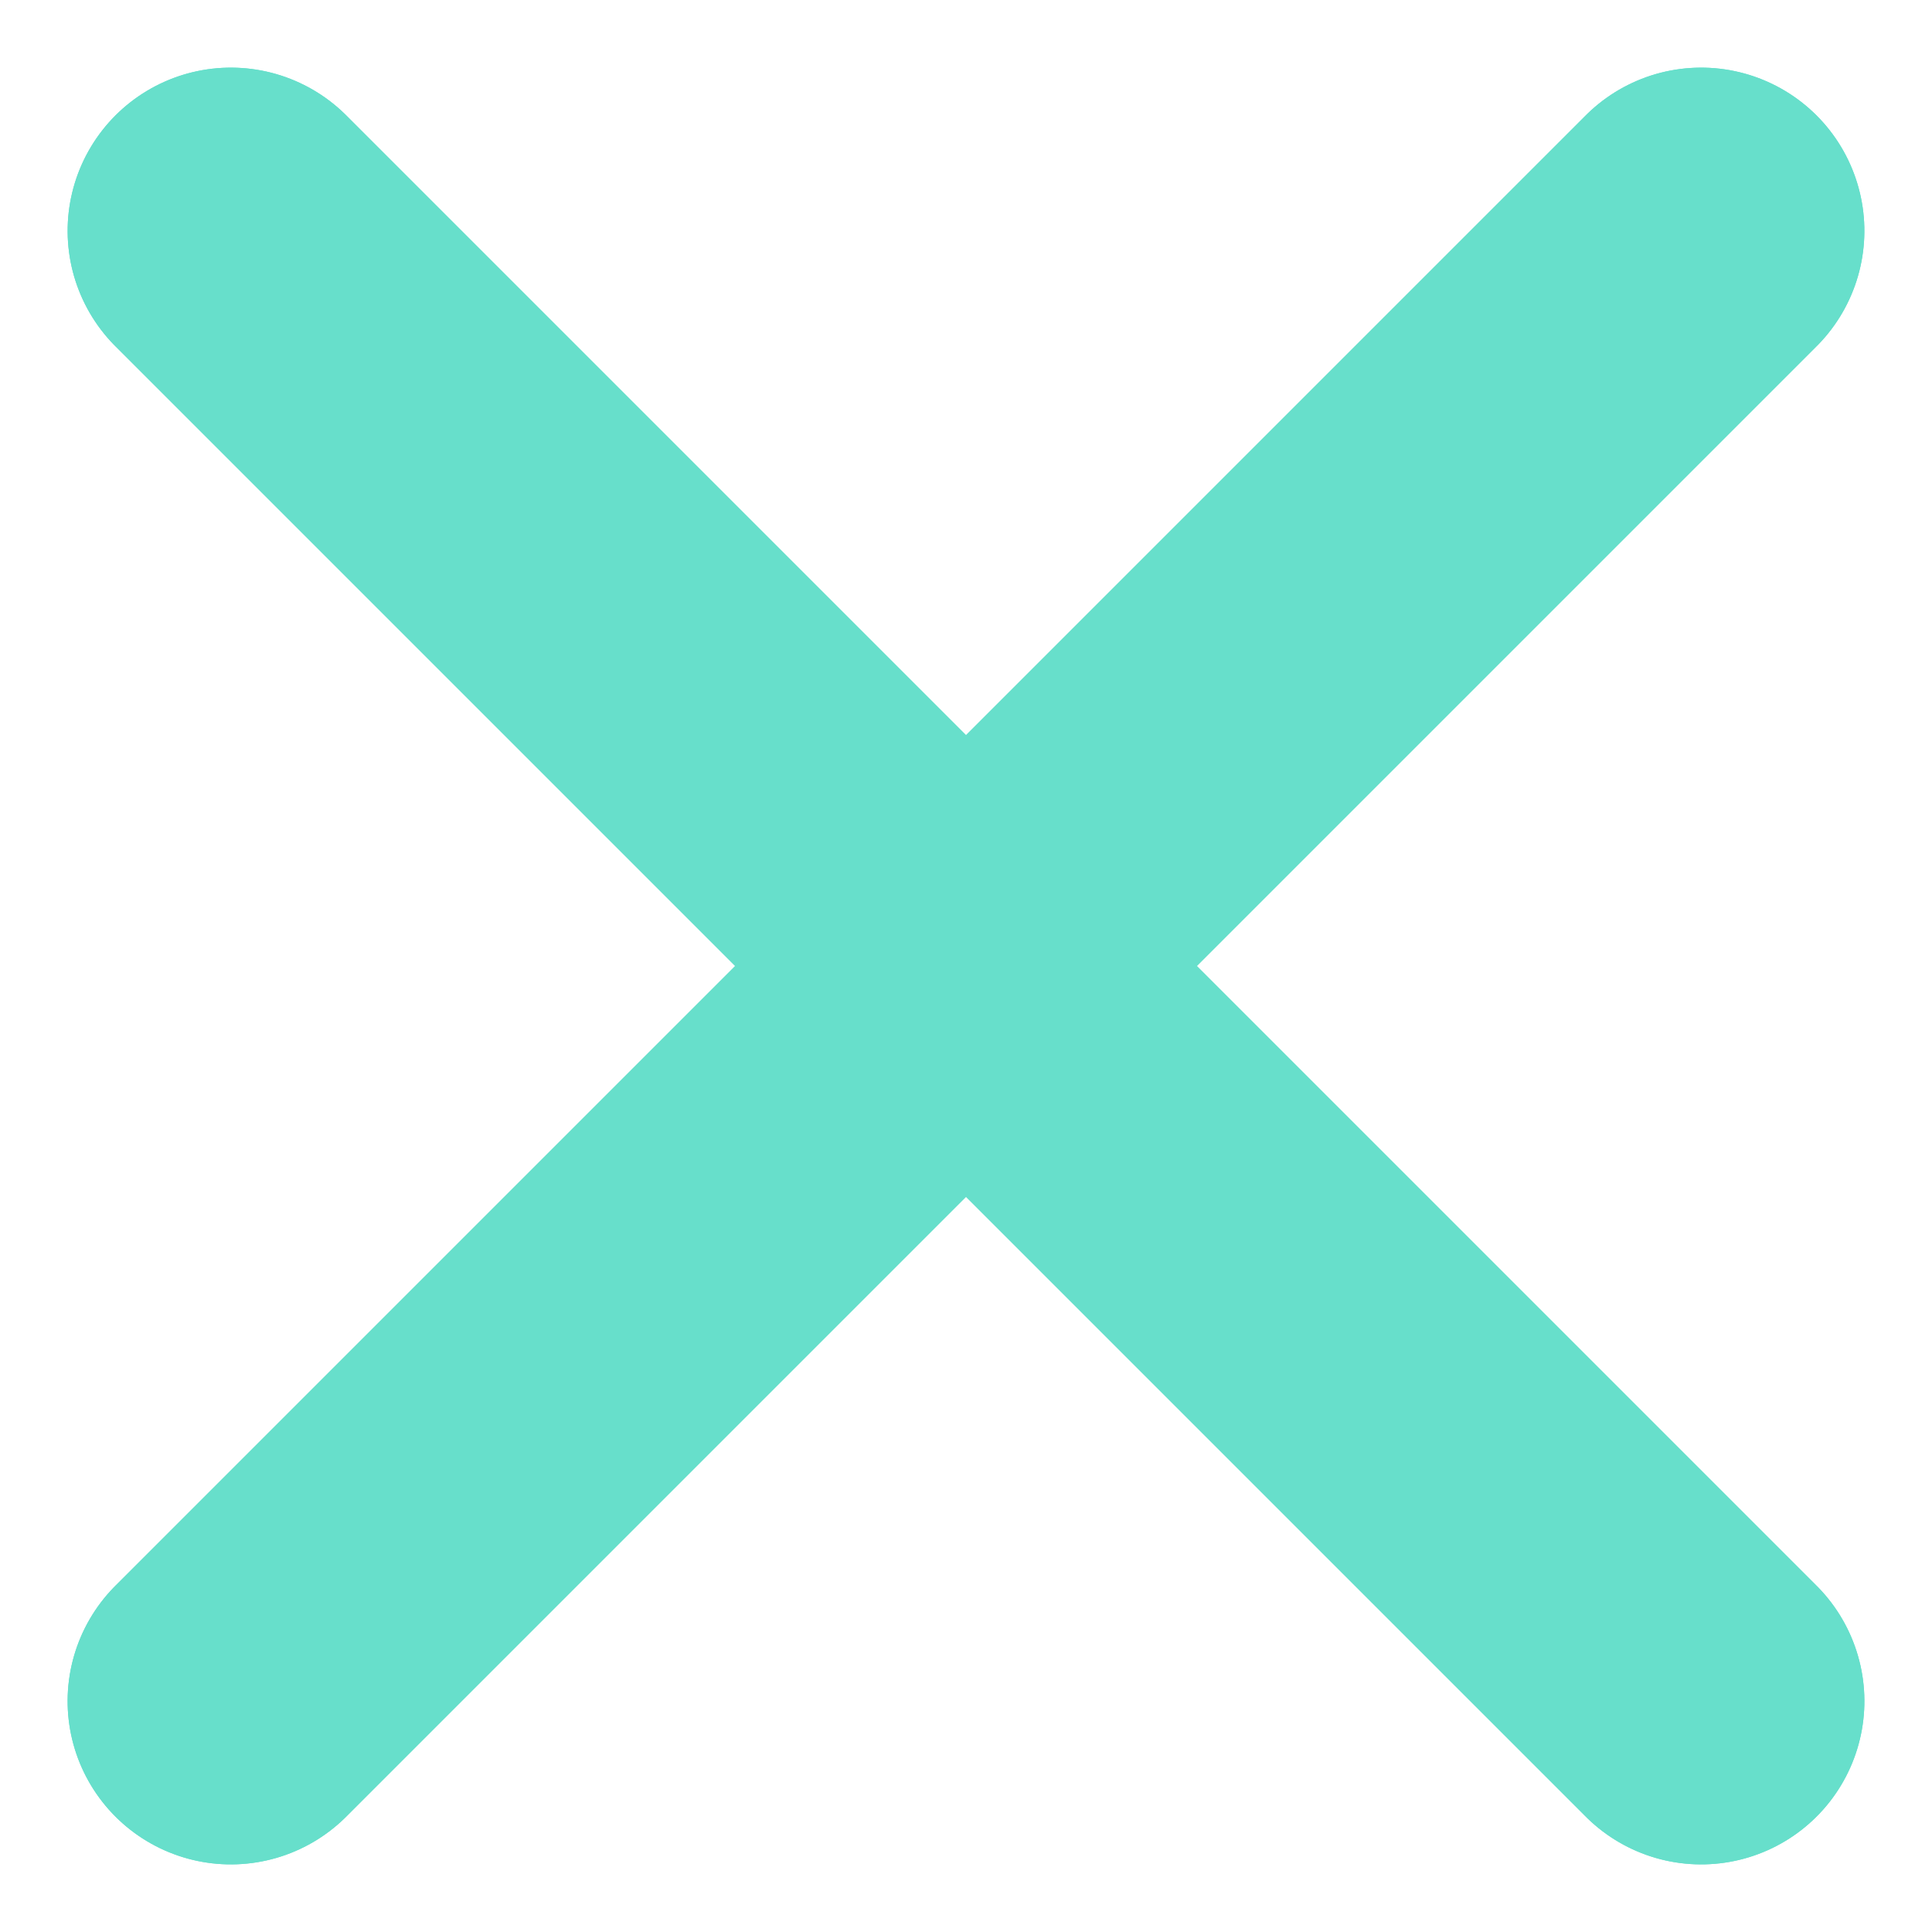
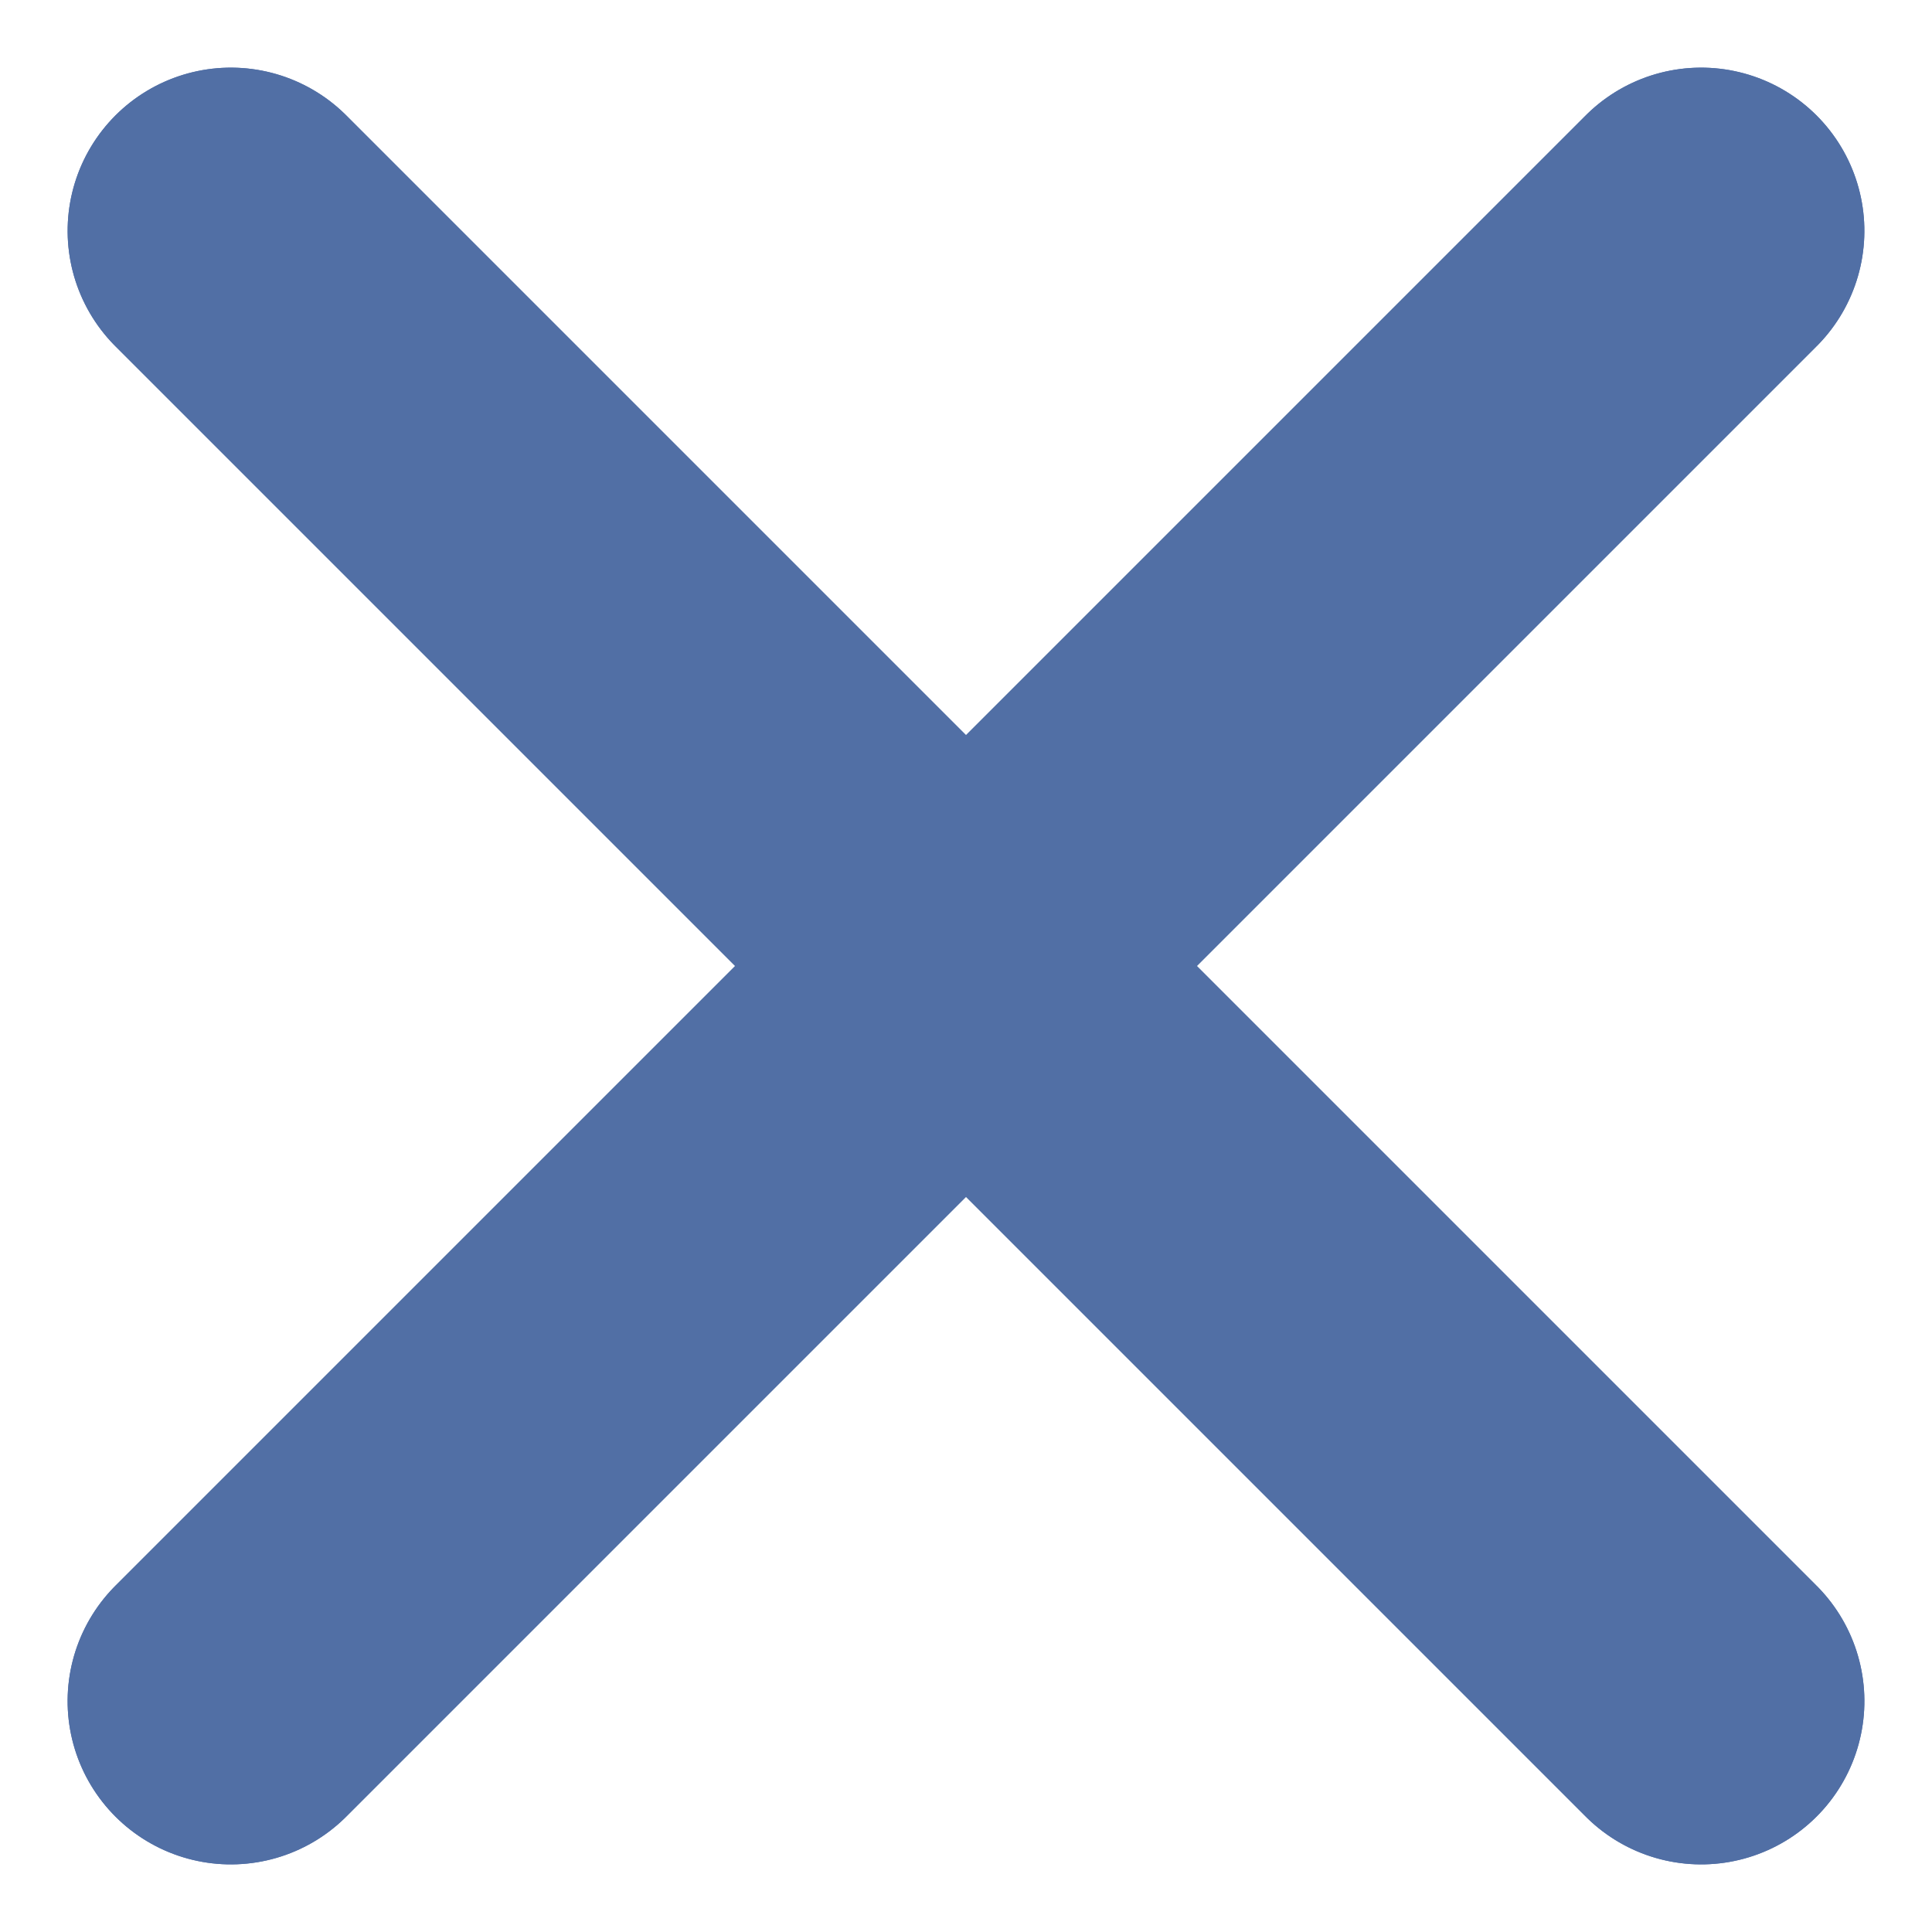
<svg xmlns="http://www.w3.org/2000/svg" width="35.507" height="35.507" viewBox="0 0 35.507 35.507">
  <defs>
    <style>
      .cls-1 {
        fill: none;
-         stroke: #67dfcb;
+         stroke: #516FA5;
        stroke-linecap: round;
        stroke-width: 6px;
      }
    </style>
  </defs>
  <g id="Group_530" data-name="Group 530" transform="translate(-829.143 -475.12)">
    <g id="Group_440" data-name="Group 440" transform="translate(833.386 479.363)">
      <g id="Group_372" data-name="Group 372" transform="translate(0 0) rotate(45)">
        <path id="Path_490" data-name="Path 490" class="cls-1" d="M38.214,0H0" transform="translate(0 0)" />
      </g>
      <g id="Group_468" data-name="Group 468" transform="translate(0 0) rotate(45)">
        <path id="Path_490-2" data-name="Path 490" class="cls-1" d="M38.214,0H0" transform="translate(0 0)" />
      </g>
    </g>
    <g id="Group_469" data-name="Group 469" transform="translate(860.407 479.363) rotate(90)">
      <g id="Group_372-2" data-name="Group 372" transform="translate(0 0) rotate(45)">
        <path id="Path_490-3" data-name="Path 490" class="cls-1" d="M38.214,0H0" transform="translate(0 0)" />
      </g>
      <g id="Group_468-2" data-name="Group 468" transform="translate(0 0) rotate(45)">
        <path id="Path_490-4" data-name="Path 490" class="cls-1" d="M38.214,0H0" transform="translate(0 0)" />
      </g>
    </g>
  </g>
</svg>
